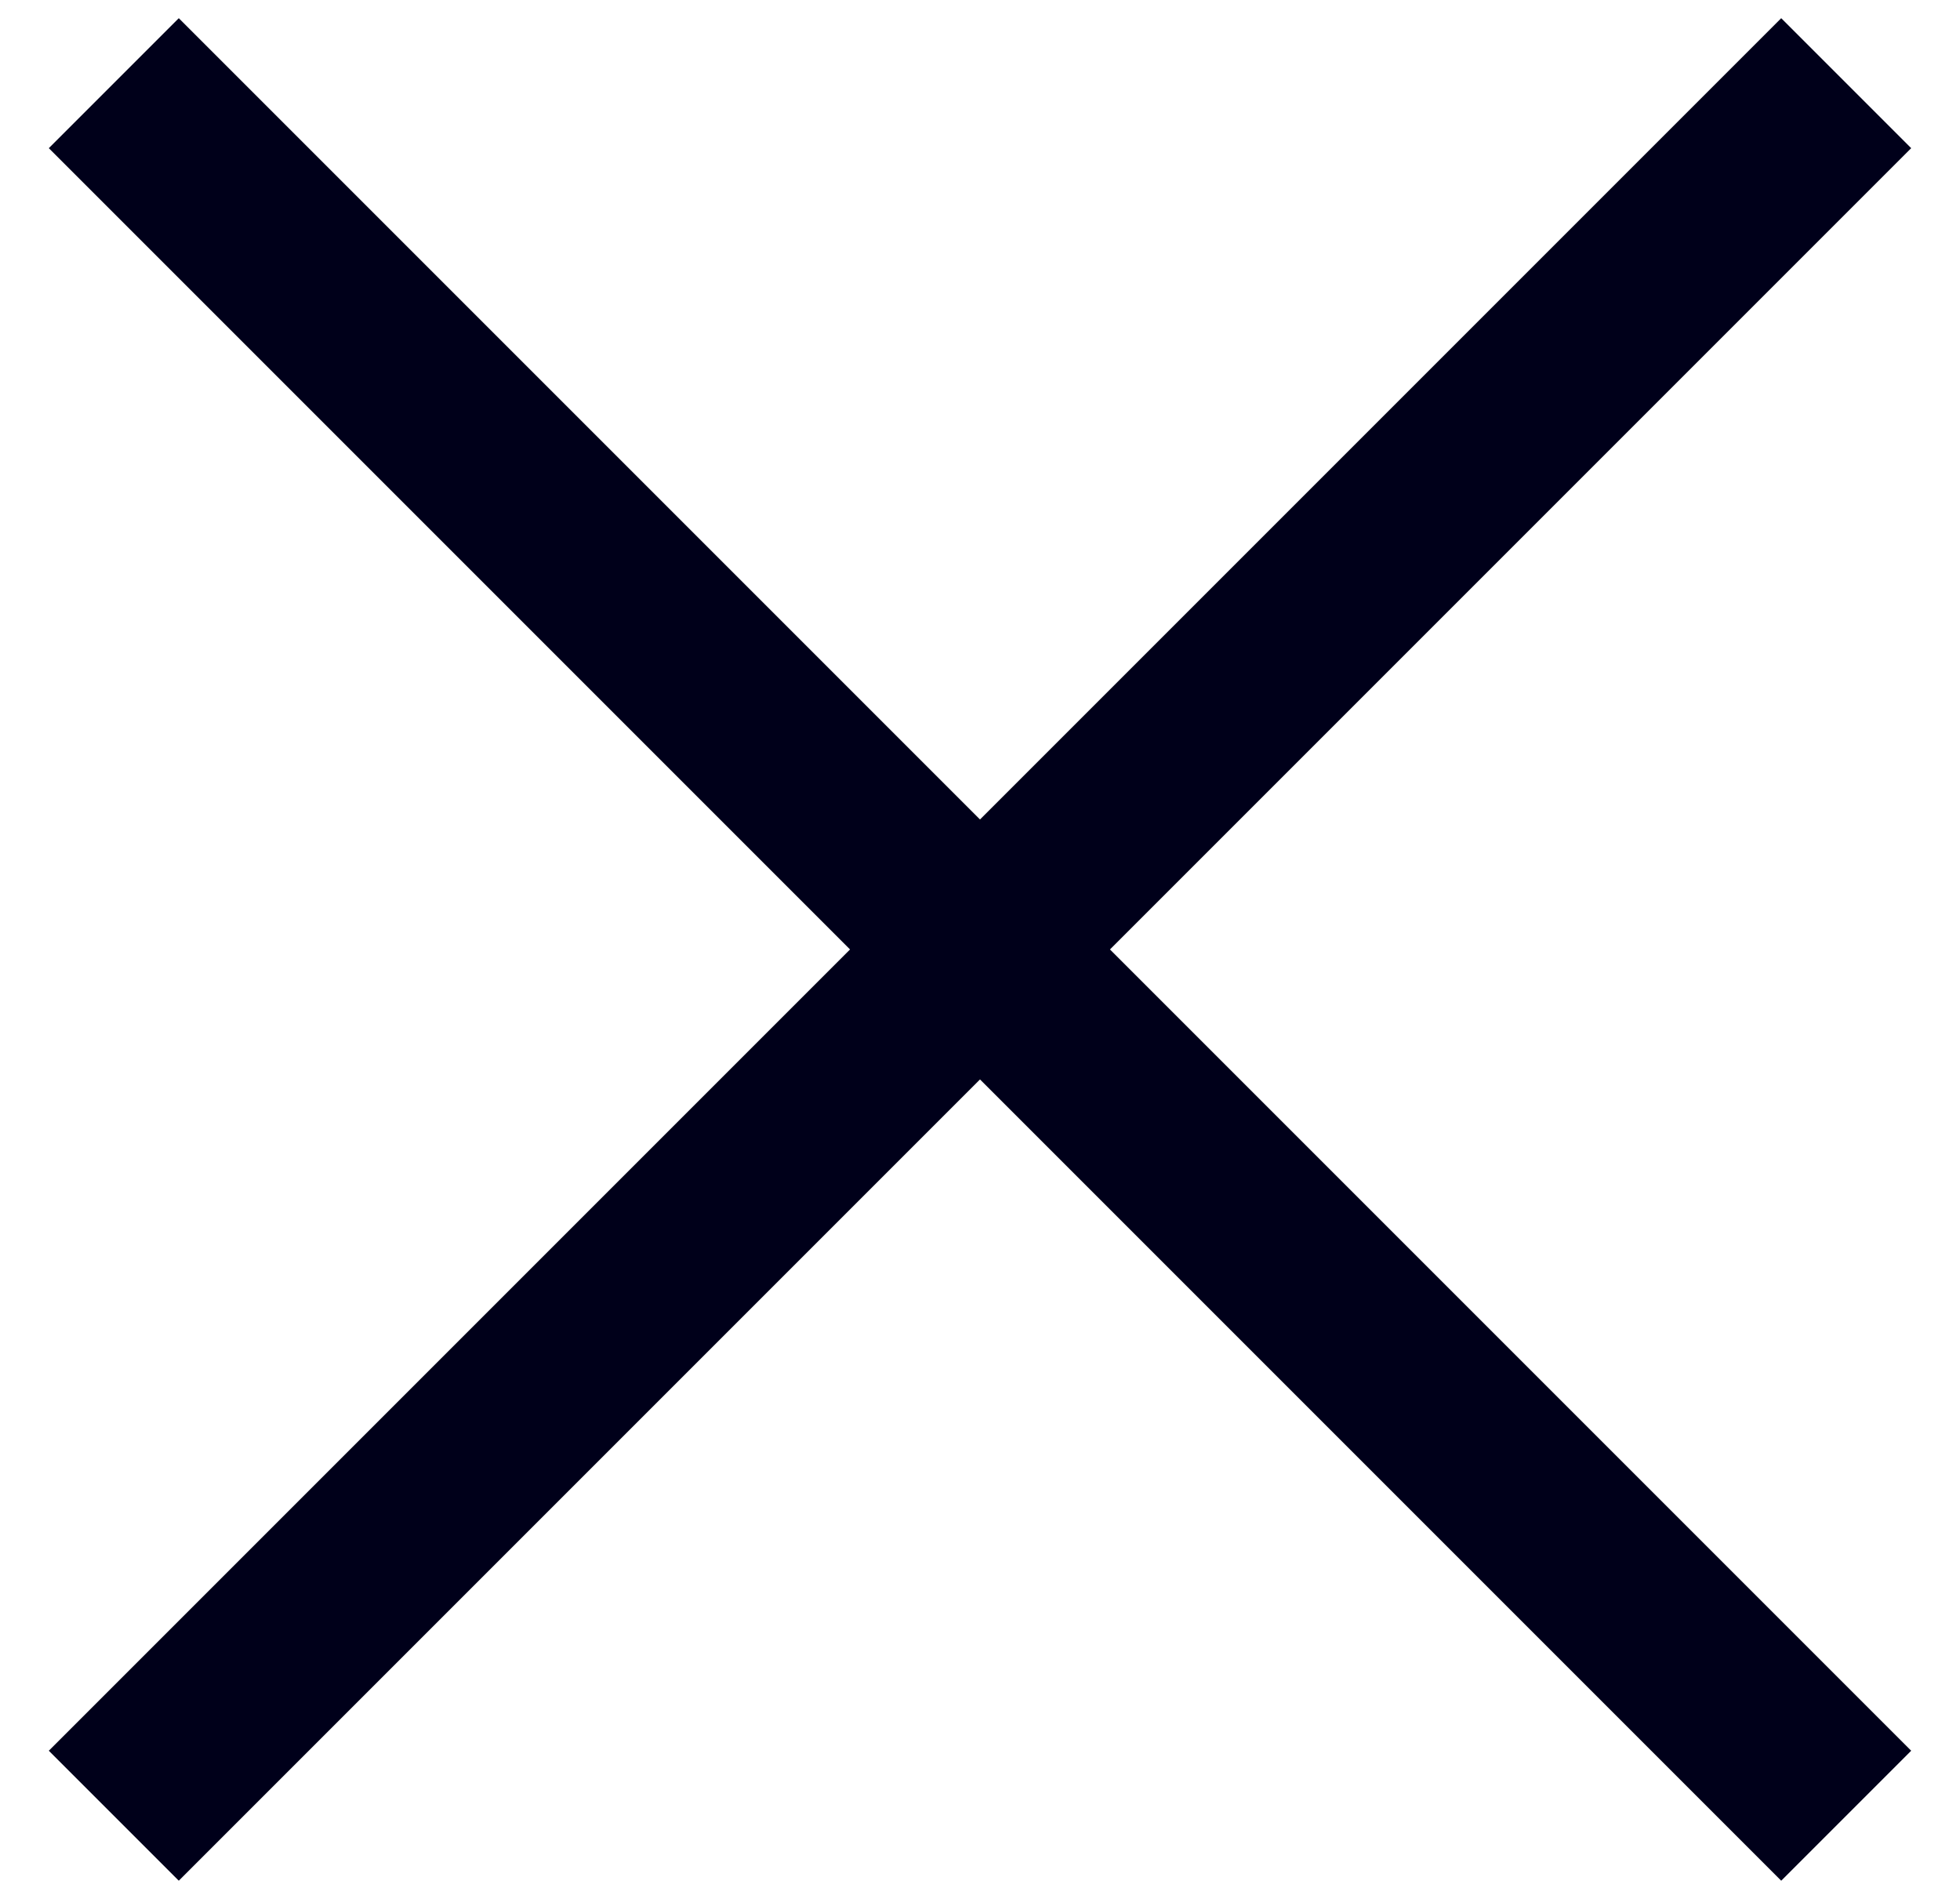
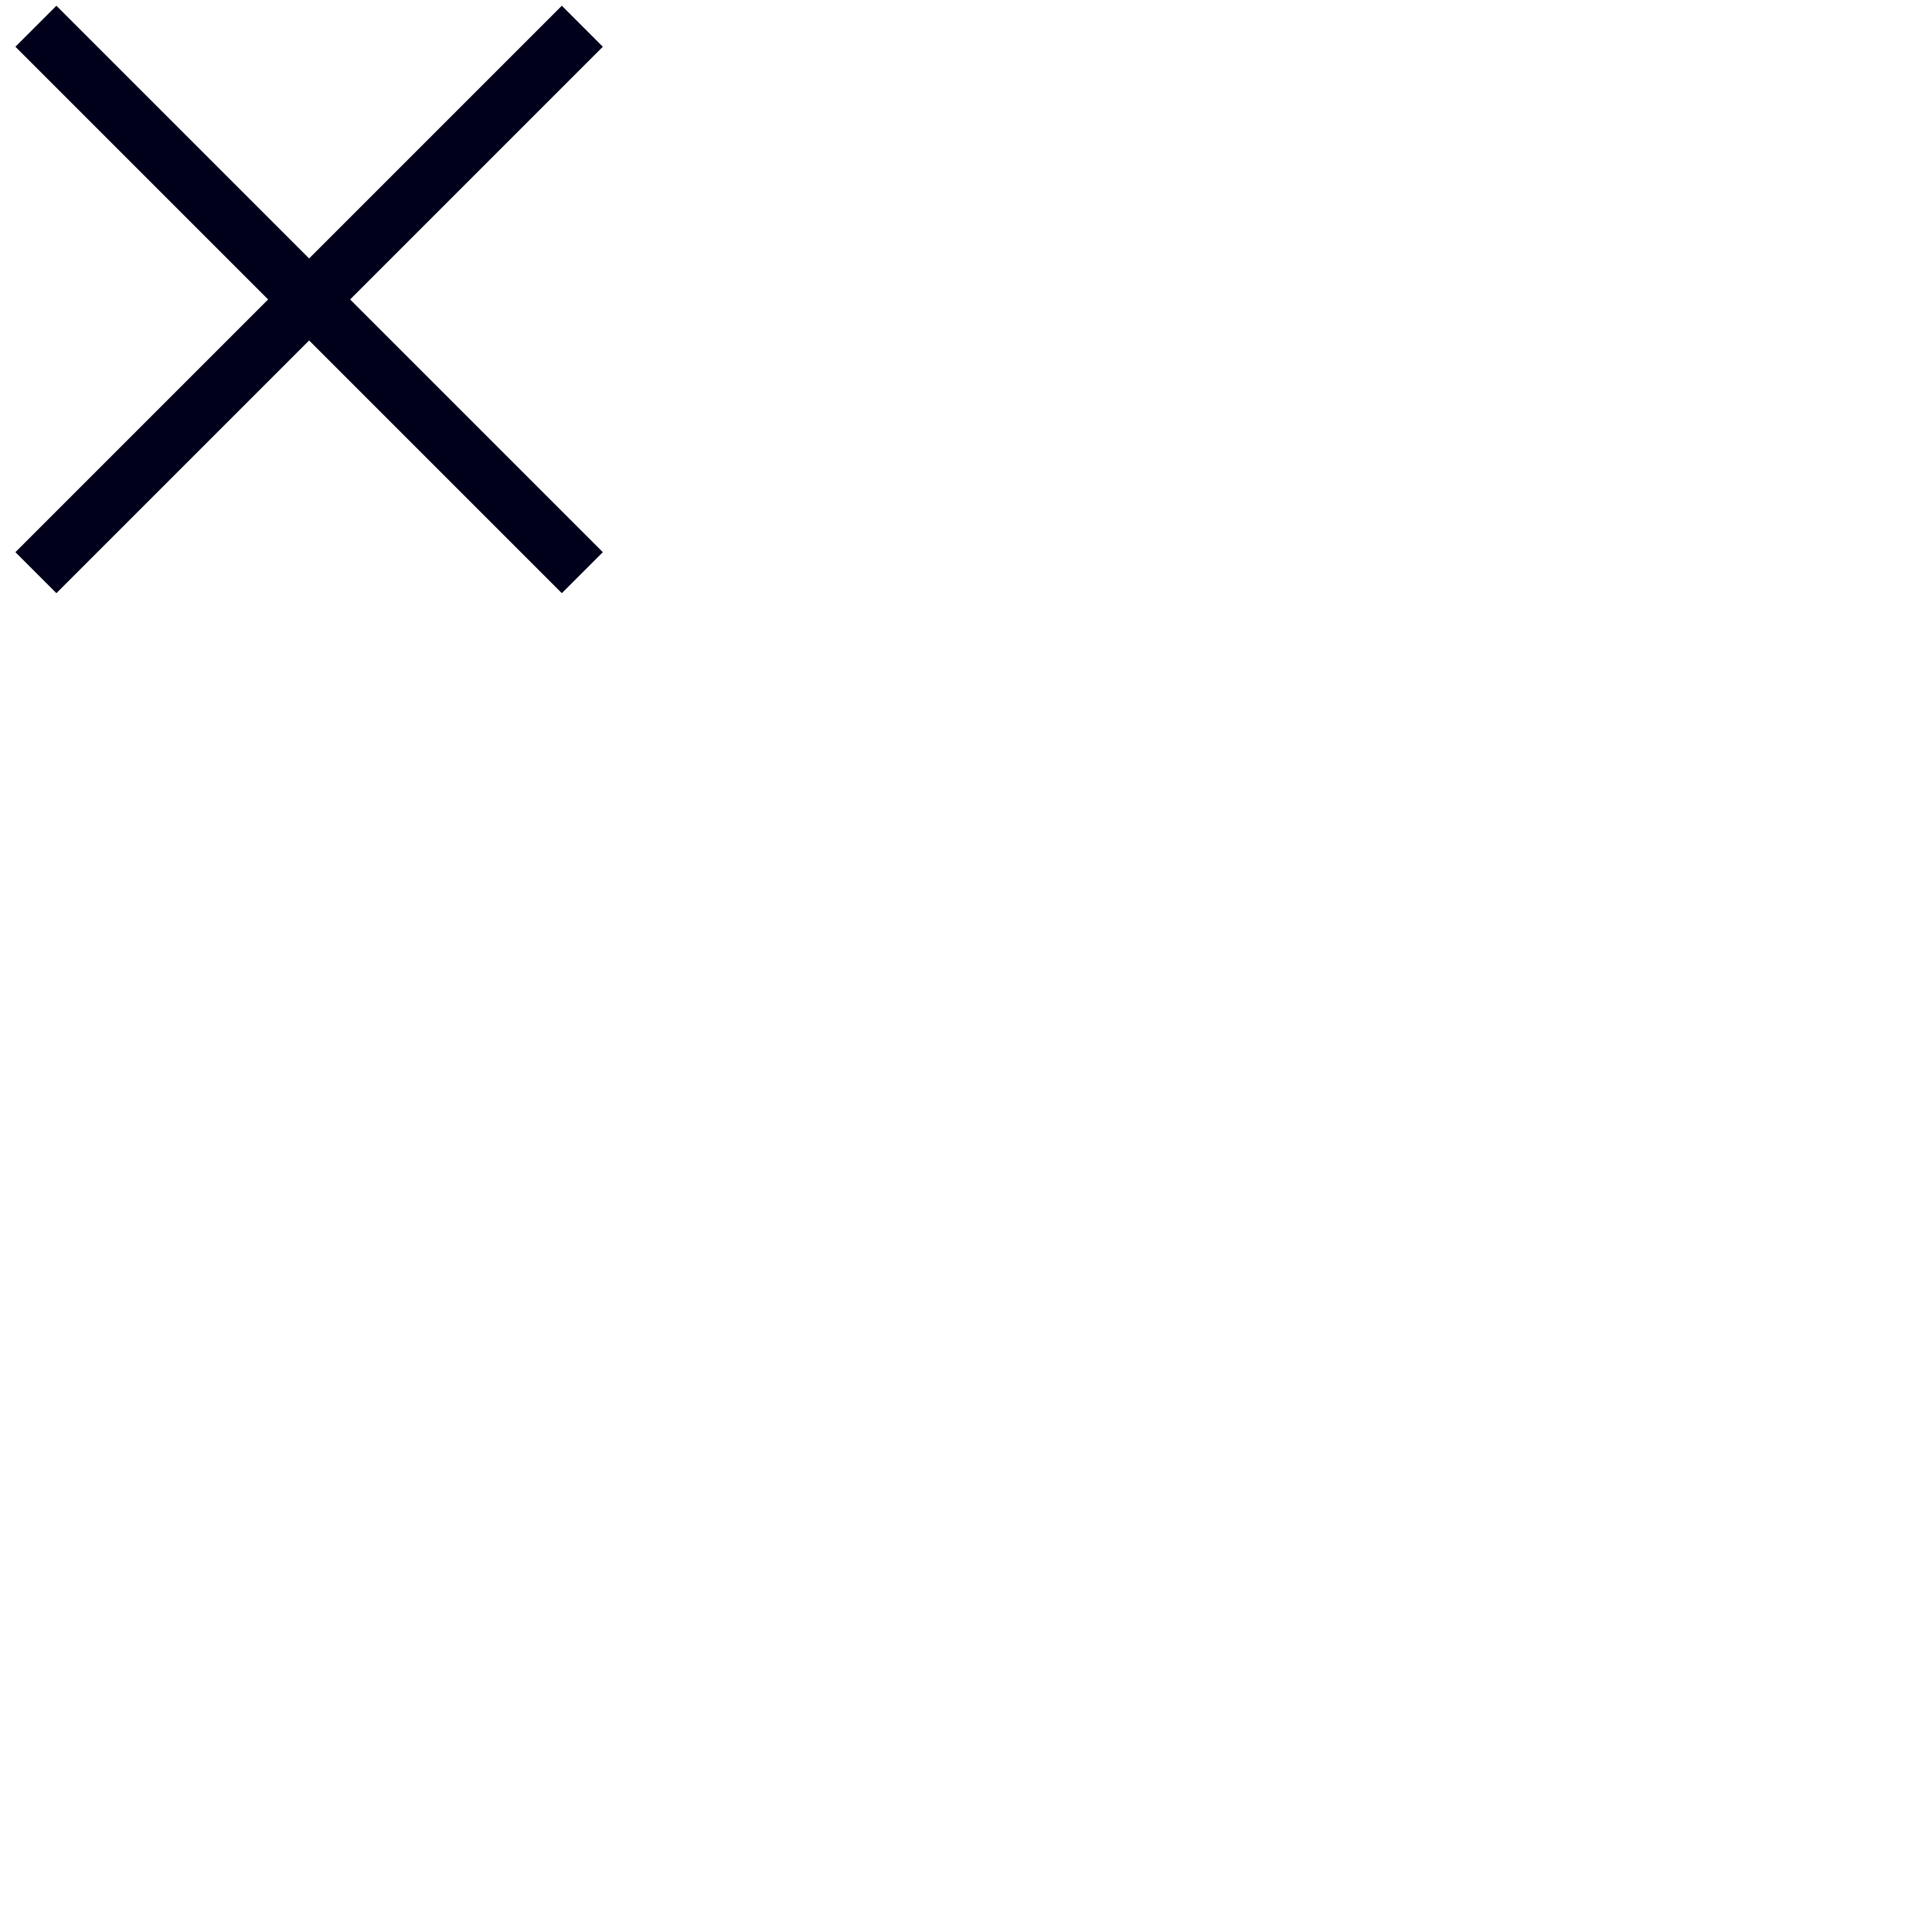
- <svg xmlns="http://www.w3.org/2000/svg" width="32" height="31">
+ <svg xmlns="http://www.w3.org/2000/svg" width="100" height="100" viewBox="0 0 100 100">
  <g fill="#00001A" fill-rule="evenodd">
    <path d="m2.919.297 28.284 28.284-2.122 2.122L.797 2.419z" />
    <path d="M.797 28.581 29.081.297l2.122 2.122L2.919 30.703z" />
  </g>
</svg>
